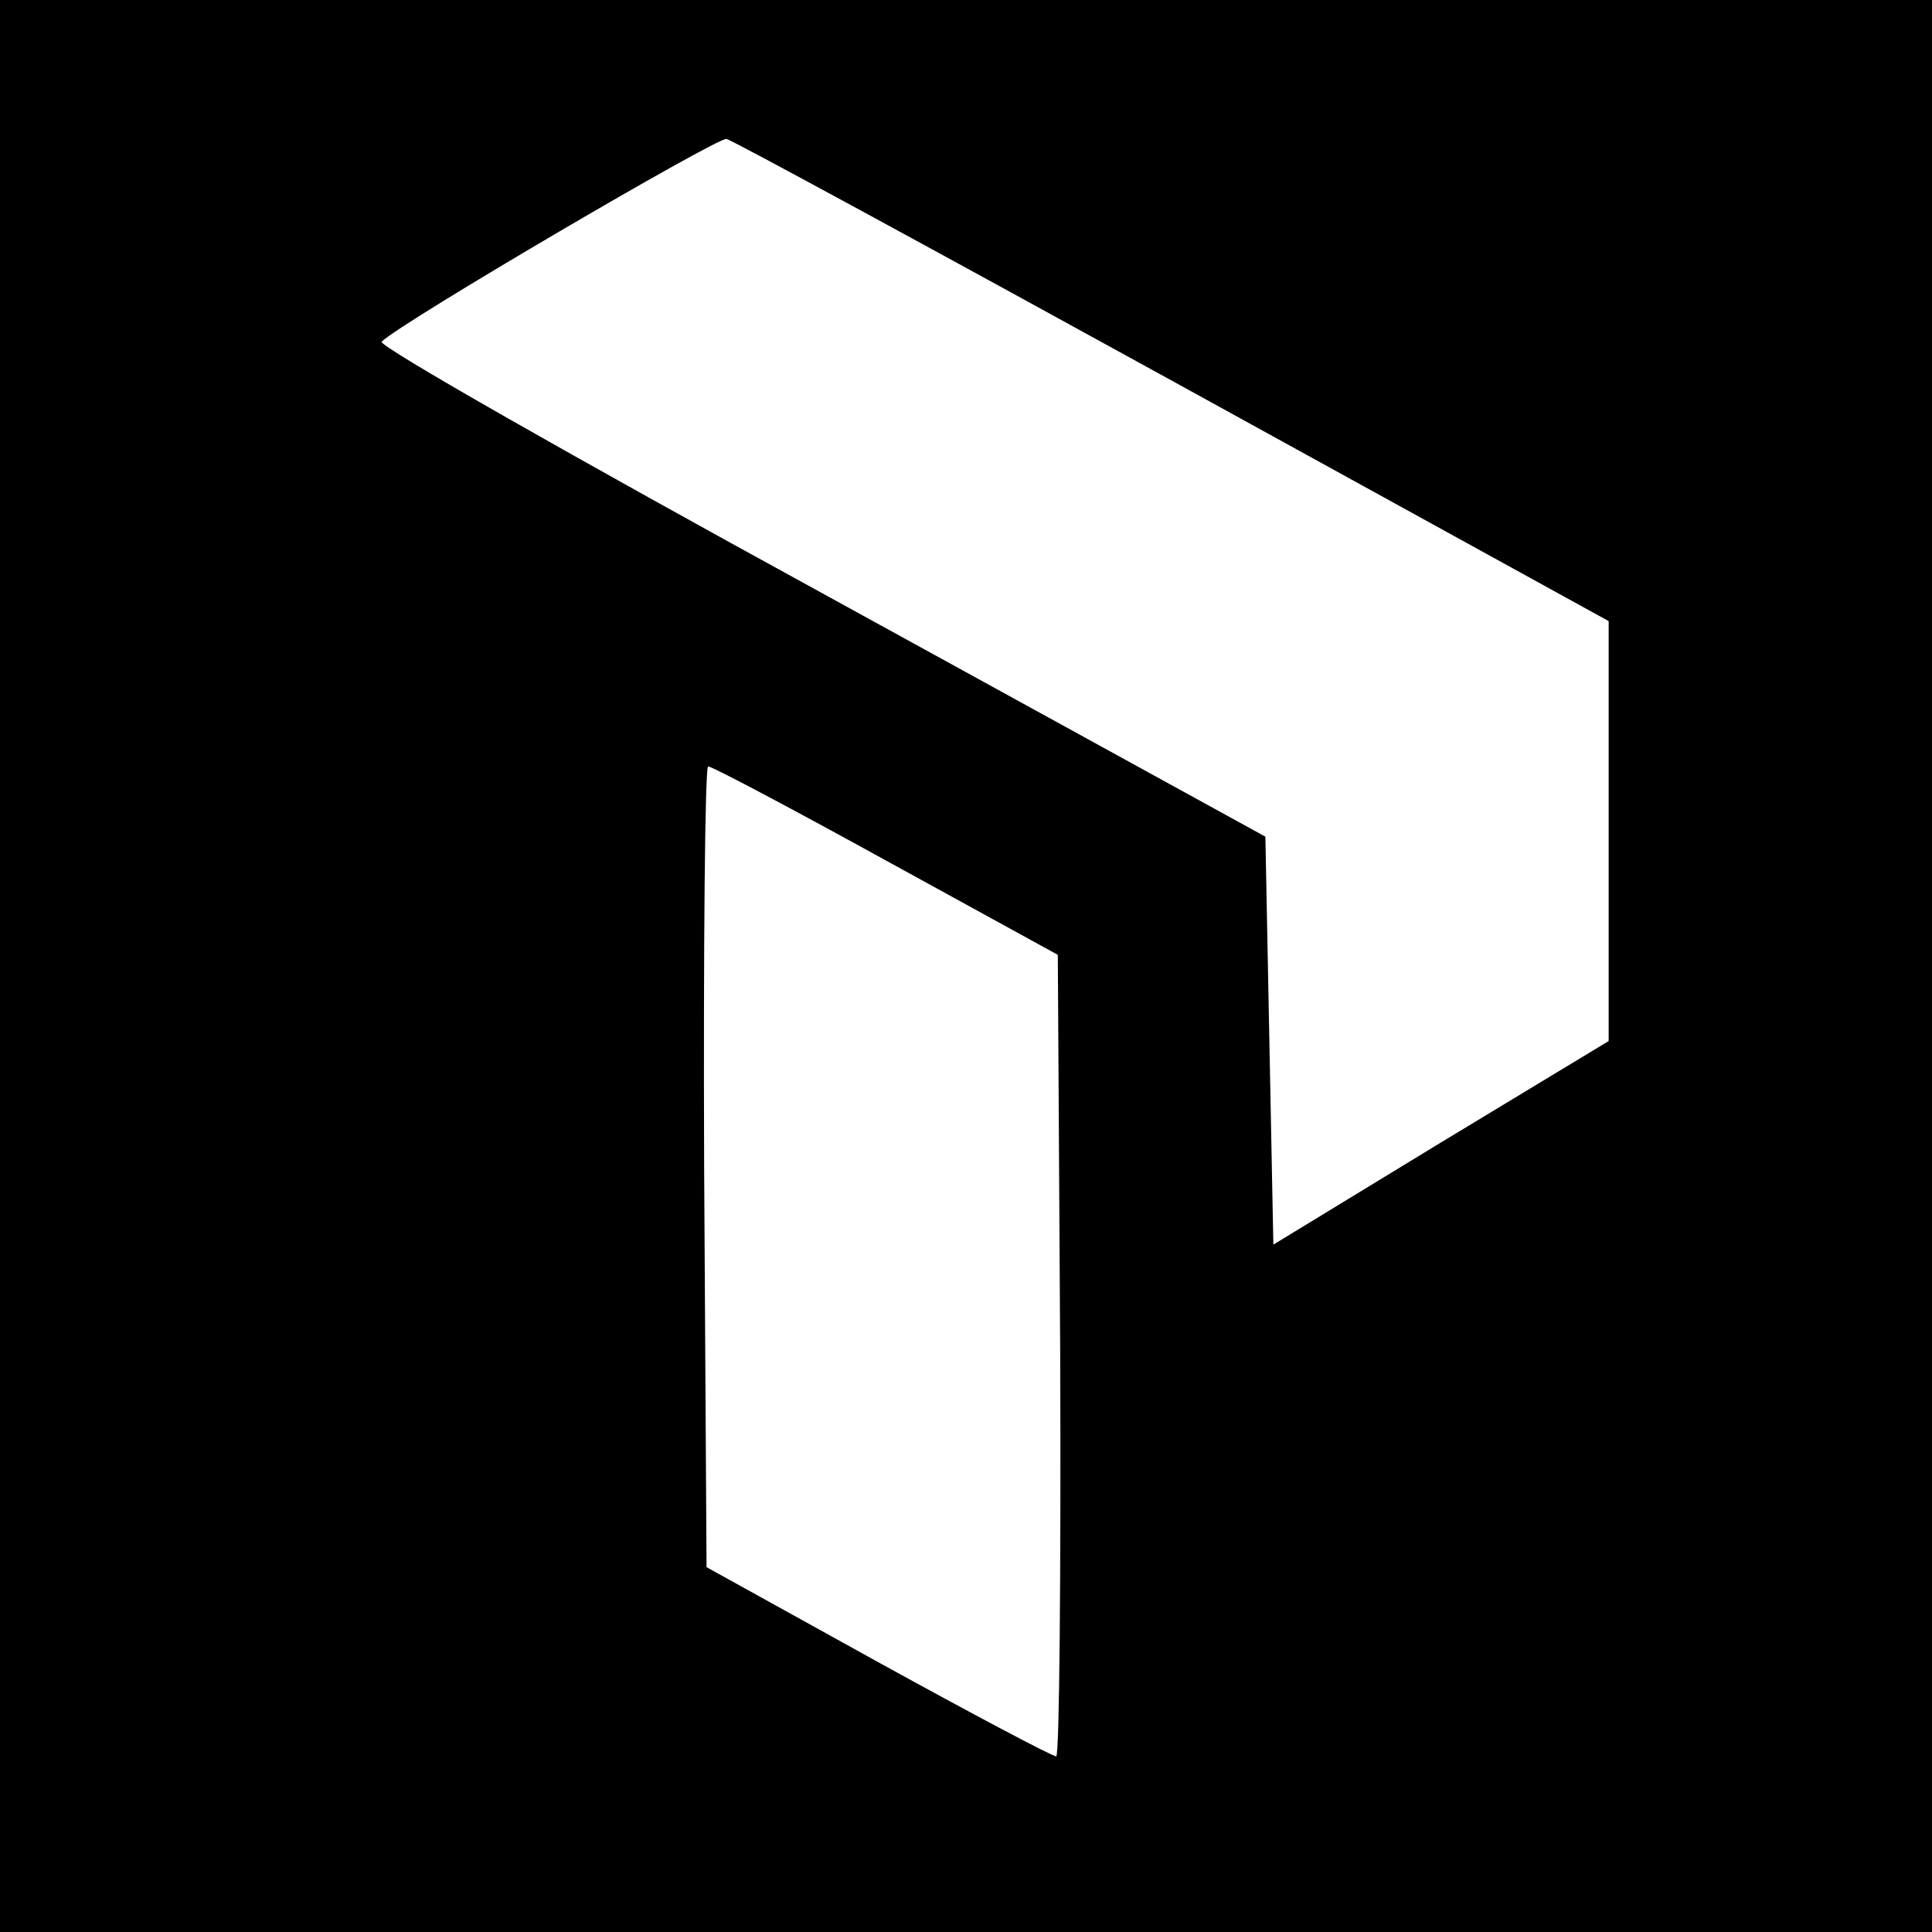
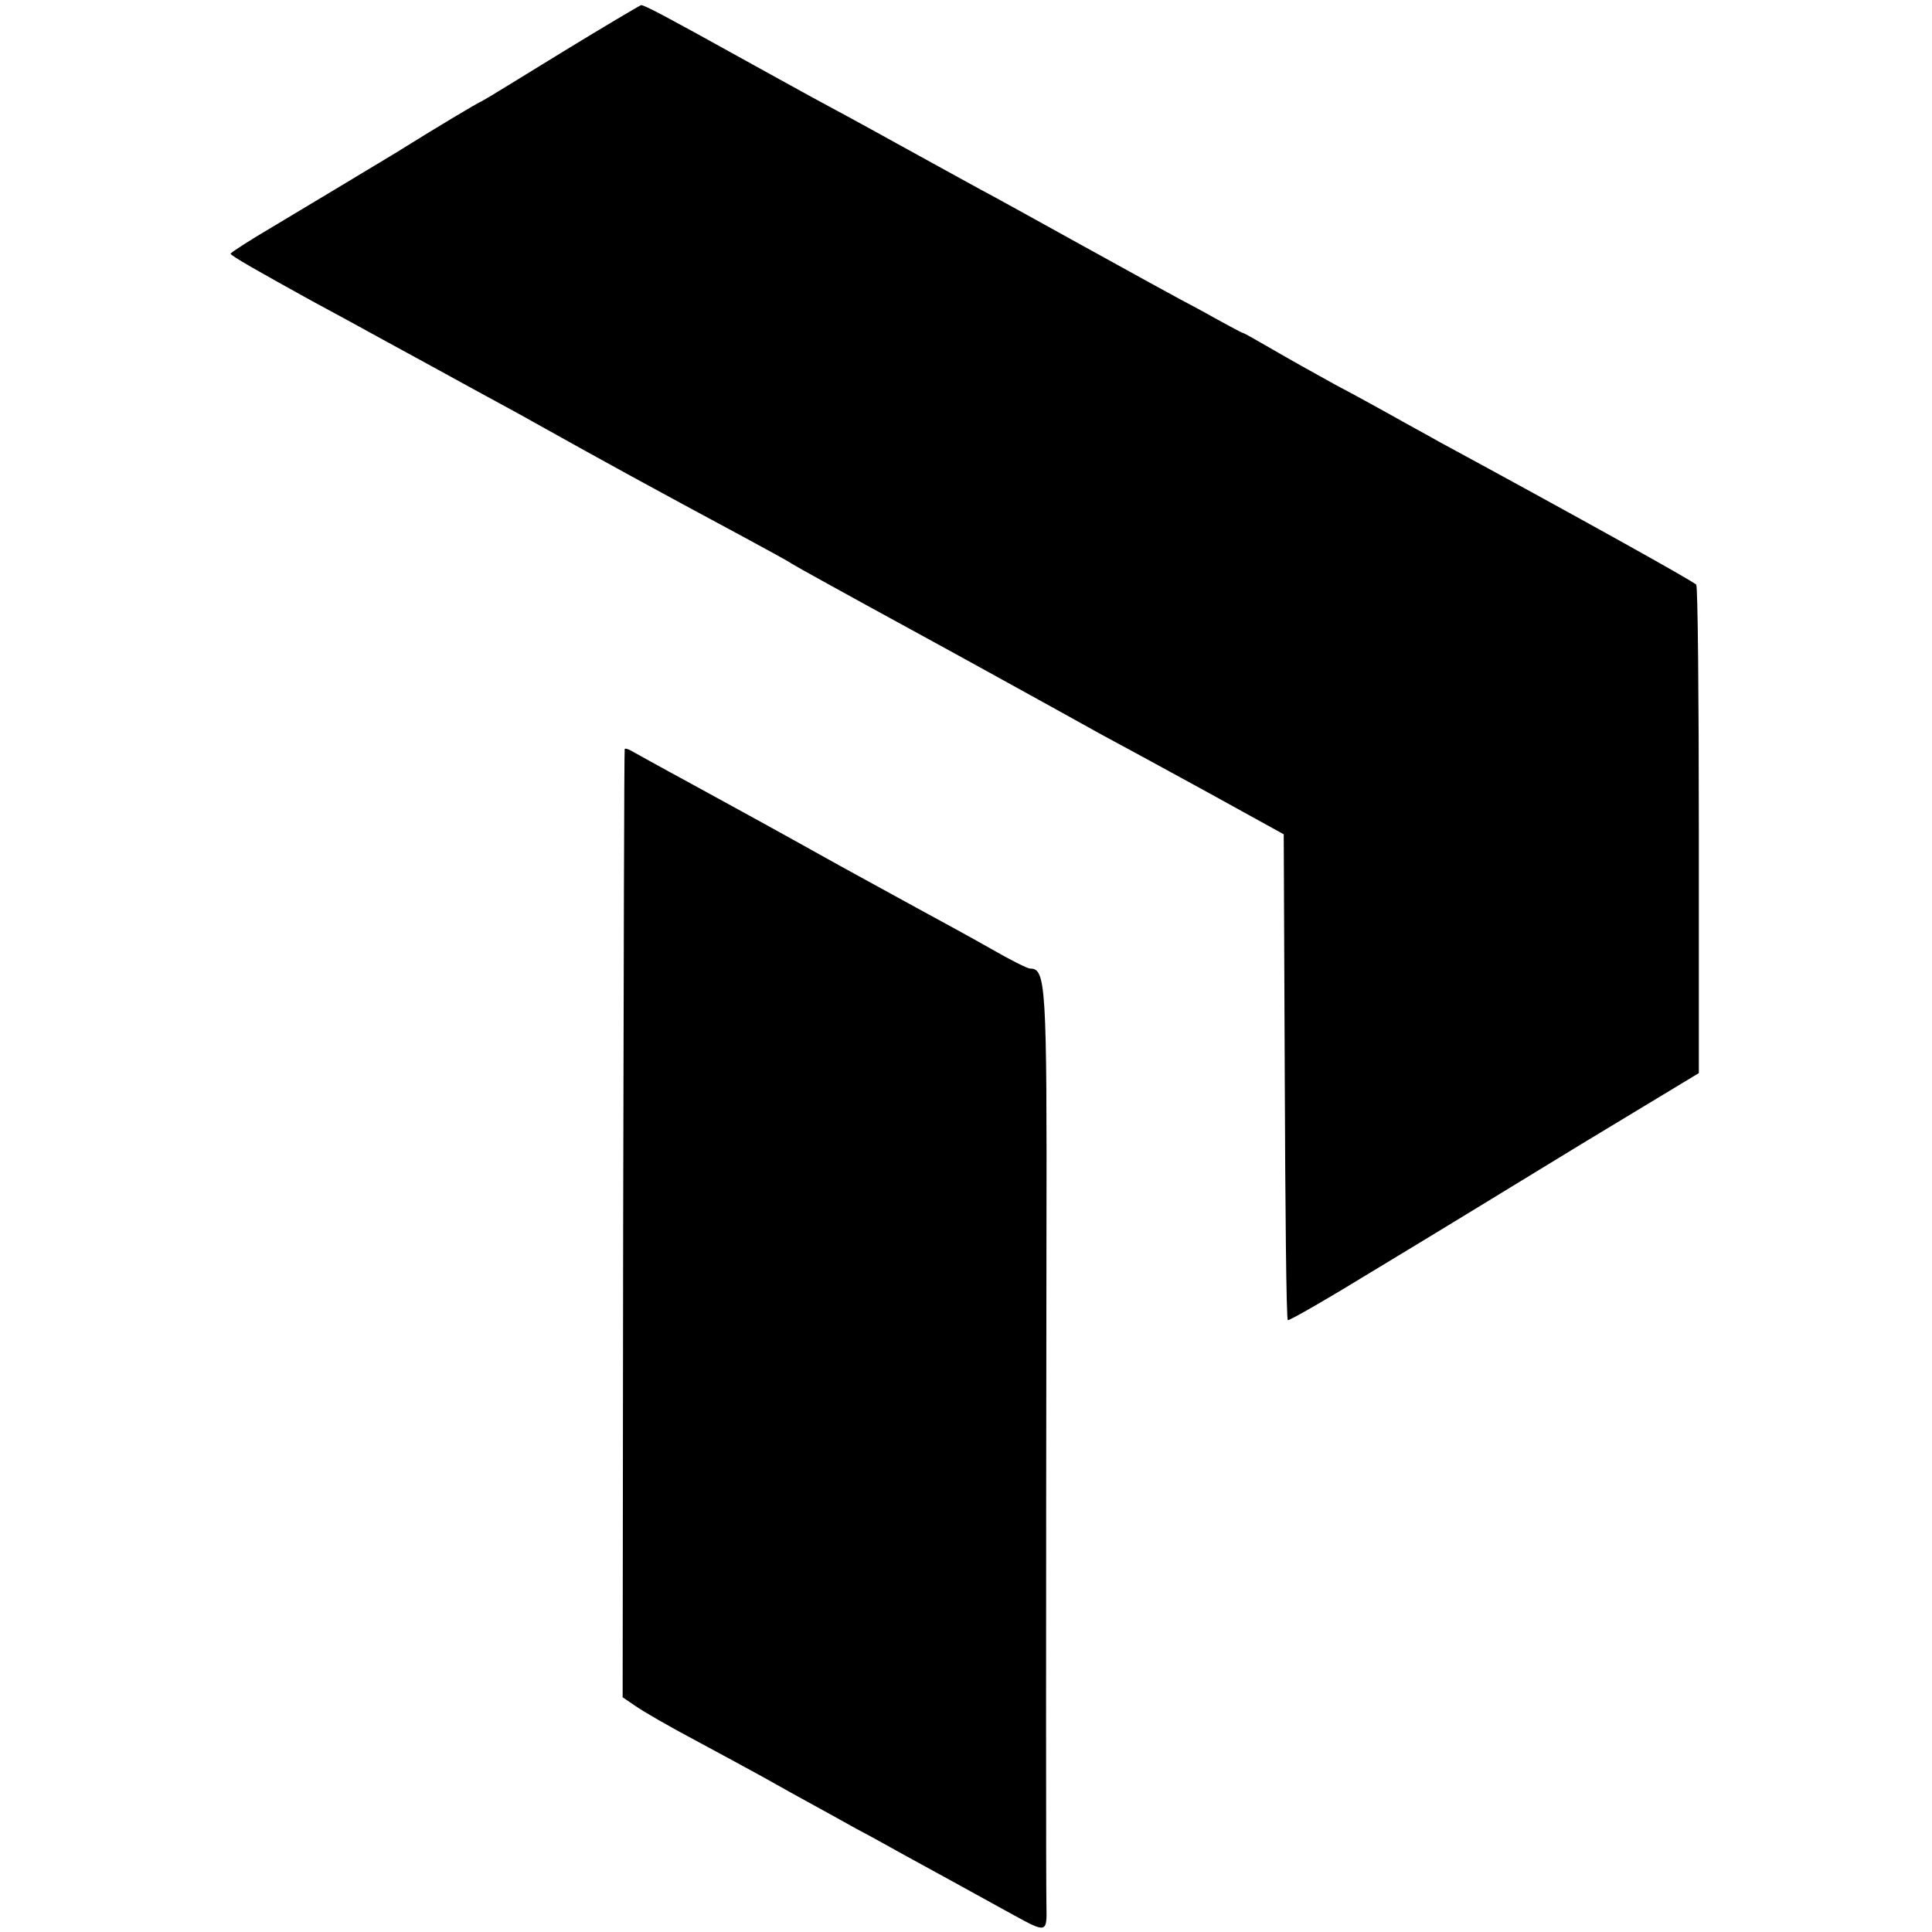
- <svg xmlns="http://www.w3.org/2000/svg" version="1.0" width="242pt" height="242pt" viewBox="0 0 242 242" preserveAspectRatio="xMidYMid meet">
-   <g transform="translate(0,242) scale(0.1,-0.1)" fill="#000000" stroke="none">
-     <path d="M0 1210 l0 -1210 1210 0 1210 0 0 1210 0 1210 -1210 0 -1210 0 0 -1210z m1470 732 l545 -300 0 -263 0 -263 -210 -127 -210 -128 -5 255 -5 256 -557 306 c-307 168 -555 309 -550 314 24 24 420 256 432 254 8 -2 260 -139 560 -304z m-360 -600 l215 -118 3 -502 c1 -276 -1 -502 -5 -502 -5 0 -105 53 -223 118 l-215 119 -3 501 c-1 276 1 502 5 502 5 0 105 -53 223 -118z" />
+ <svg xmlns="http://www.w3.org/2000/svg" version="1.0" width="377pt" height="377pt" viewBox="0 0 377 377" preserveAspectRatio="xMidYMid meet">
+   <g transform="translate(0,377) scale(0.1,-0.1)" fill="#000000" stroke="none">
+     <path d="M1100 3670 c-80 -49 -151 -93 -159 -97 -8 -3 -85 -49 -170 -102 -86 -52 -193 -116 -238 -143 -46 -27 -83 -51 -83 -53 0 -4 55 -35 160 -93 30 -16 96 -52 145 -79 50 -27 126 -69 170 -93 44 -24 96 -52 115 -63 145 -81 229 -127 415 -227 44 -24 85 -46 90 -50 6 -4 109 -61 230 -127 121 -66 238 -131 260 -143 22 -12 72 -40 110 -61 39 -21 135 -73 215 -117 l145 -80 2 -472 c1 -259 3 -474 6 -476 2 -2 80 43 173 100 93 56 273 166 399 243 l230 139 0 473 c0 260 -2 476 -5 480 -4 6 -249 142 -500 278 -30 17 -71 39 -90 50 -20 11 -70 39 -112 61 -42 23 -99 55 -128 72 -28 16 -52 30 -54 30 -2 0 -39 20 -82 44 -44 23 -149 81 -234 128 -85 47 -175 97 -200 110 -25 14 -97 53 -160 88 -63 35 -137 75 -165 90 -27 15 -93 51 -145 80 -137 76 -182 100 -189 100 -3 -1 -71 -41 -151 -90z" />
+     <path d="M1219 2308 c-1 -2 -2 -419 -3 -927 l-1 -923 25 -17 c14 -10 66 -40 115 -66 50 -27 104 -56 120 -65 17 -9 57 -32 90 -50 33 -18 80 -44 105 -58 25 -13 68 -37 95 -52 51 -28 99 -54 213 -117 64 -35 65 -35 64 17 -1 27 -1 532 0 1302 1 498 -1 528 -32 528 -5 0 -39 17 -77 39 -37 21 -99 55 -138 76 -38 21 -108 59 -155 85 -158 88 -175 97 -290 160 -63 34 -118 65 -122 67 -5 2 -9 3 -9 1z" />
  </g>
</svg>
